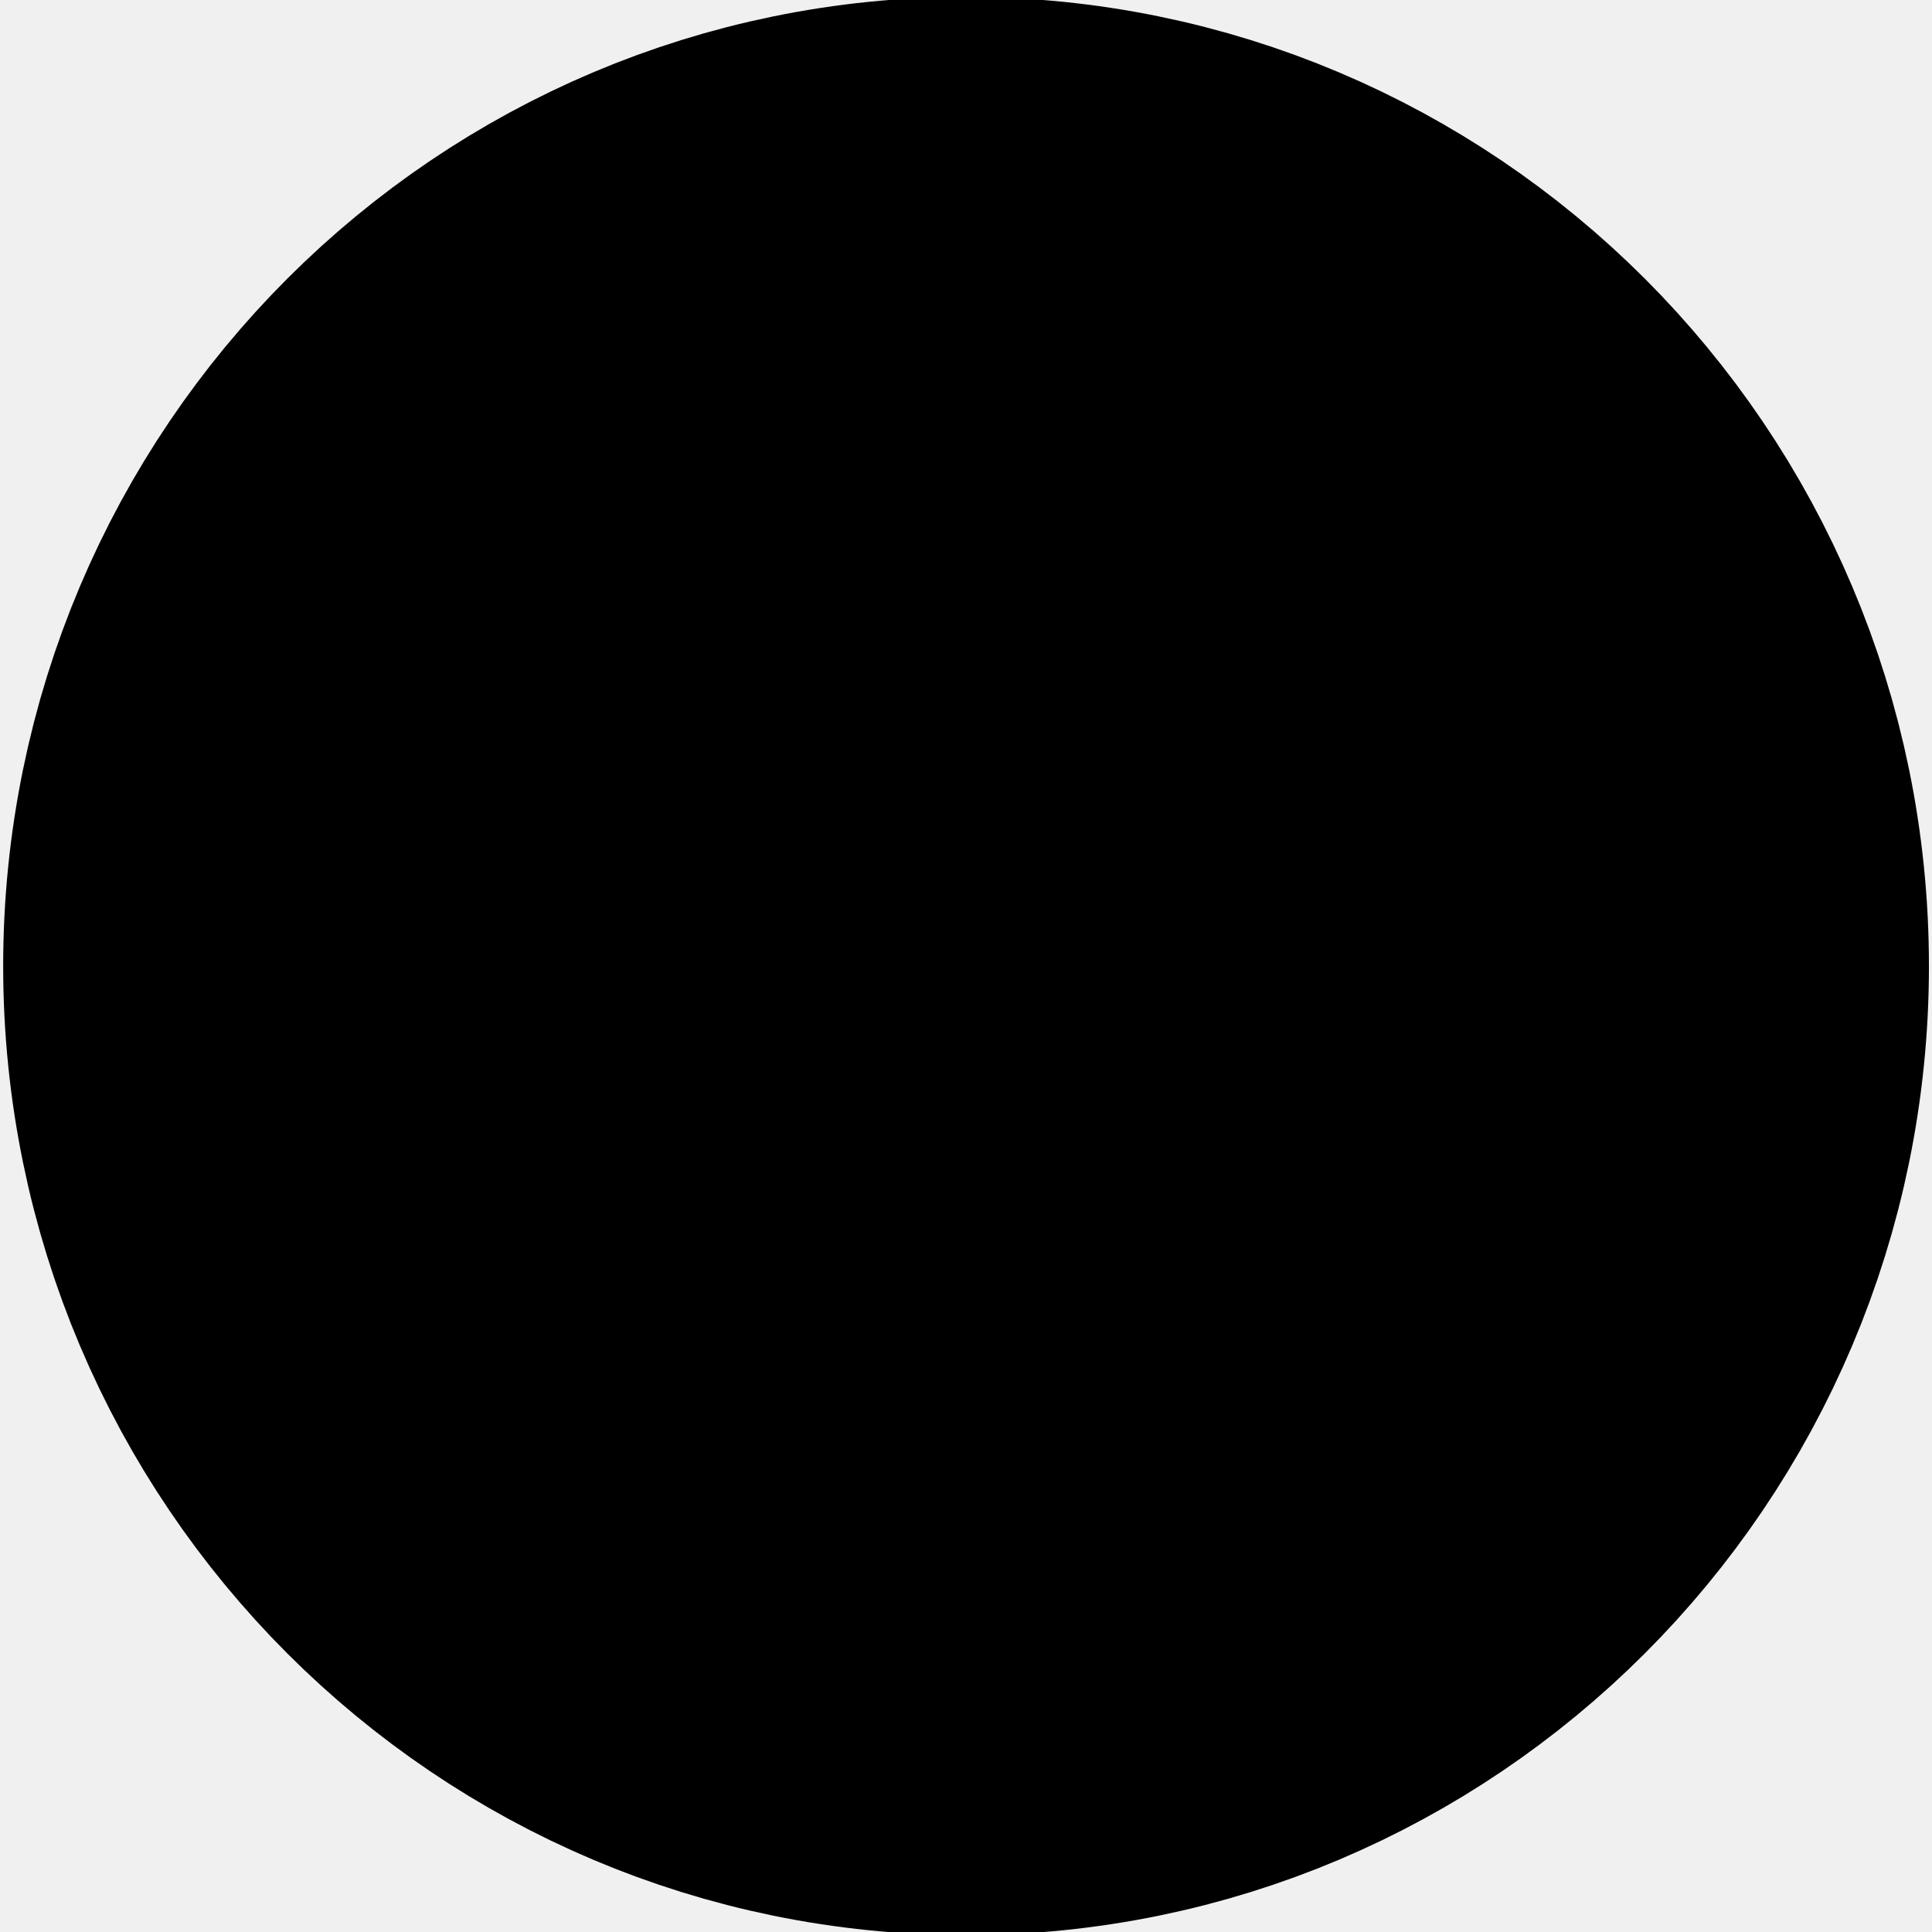
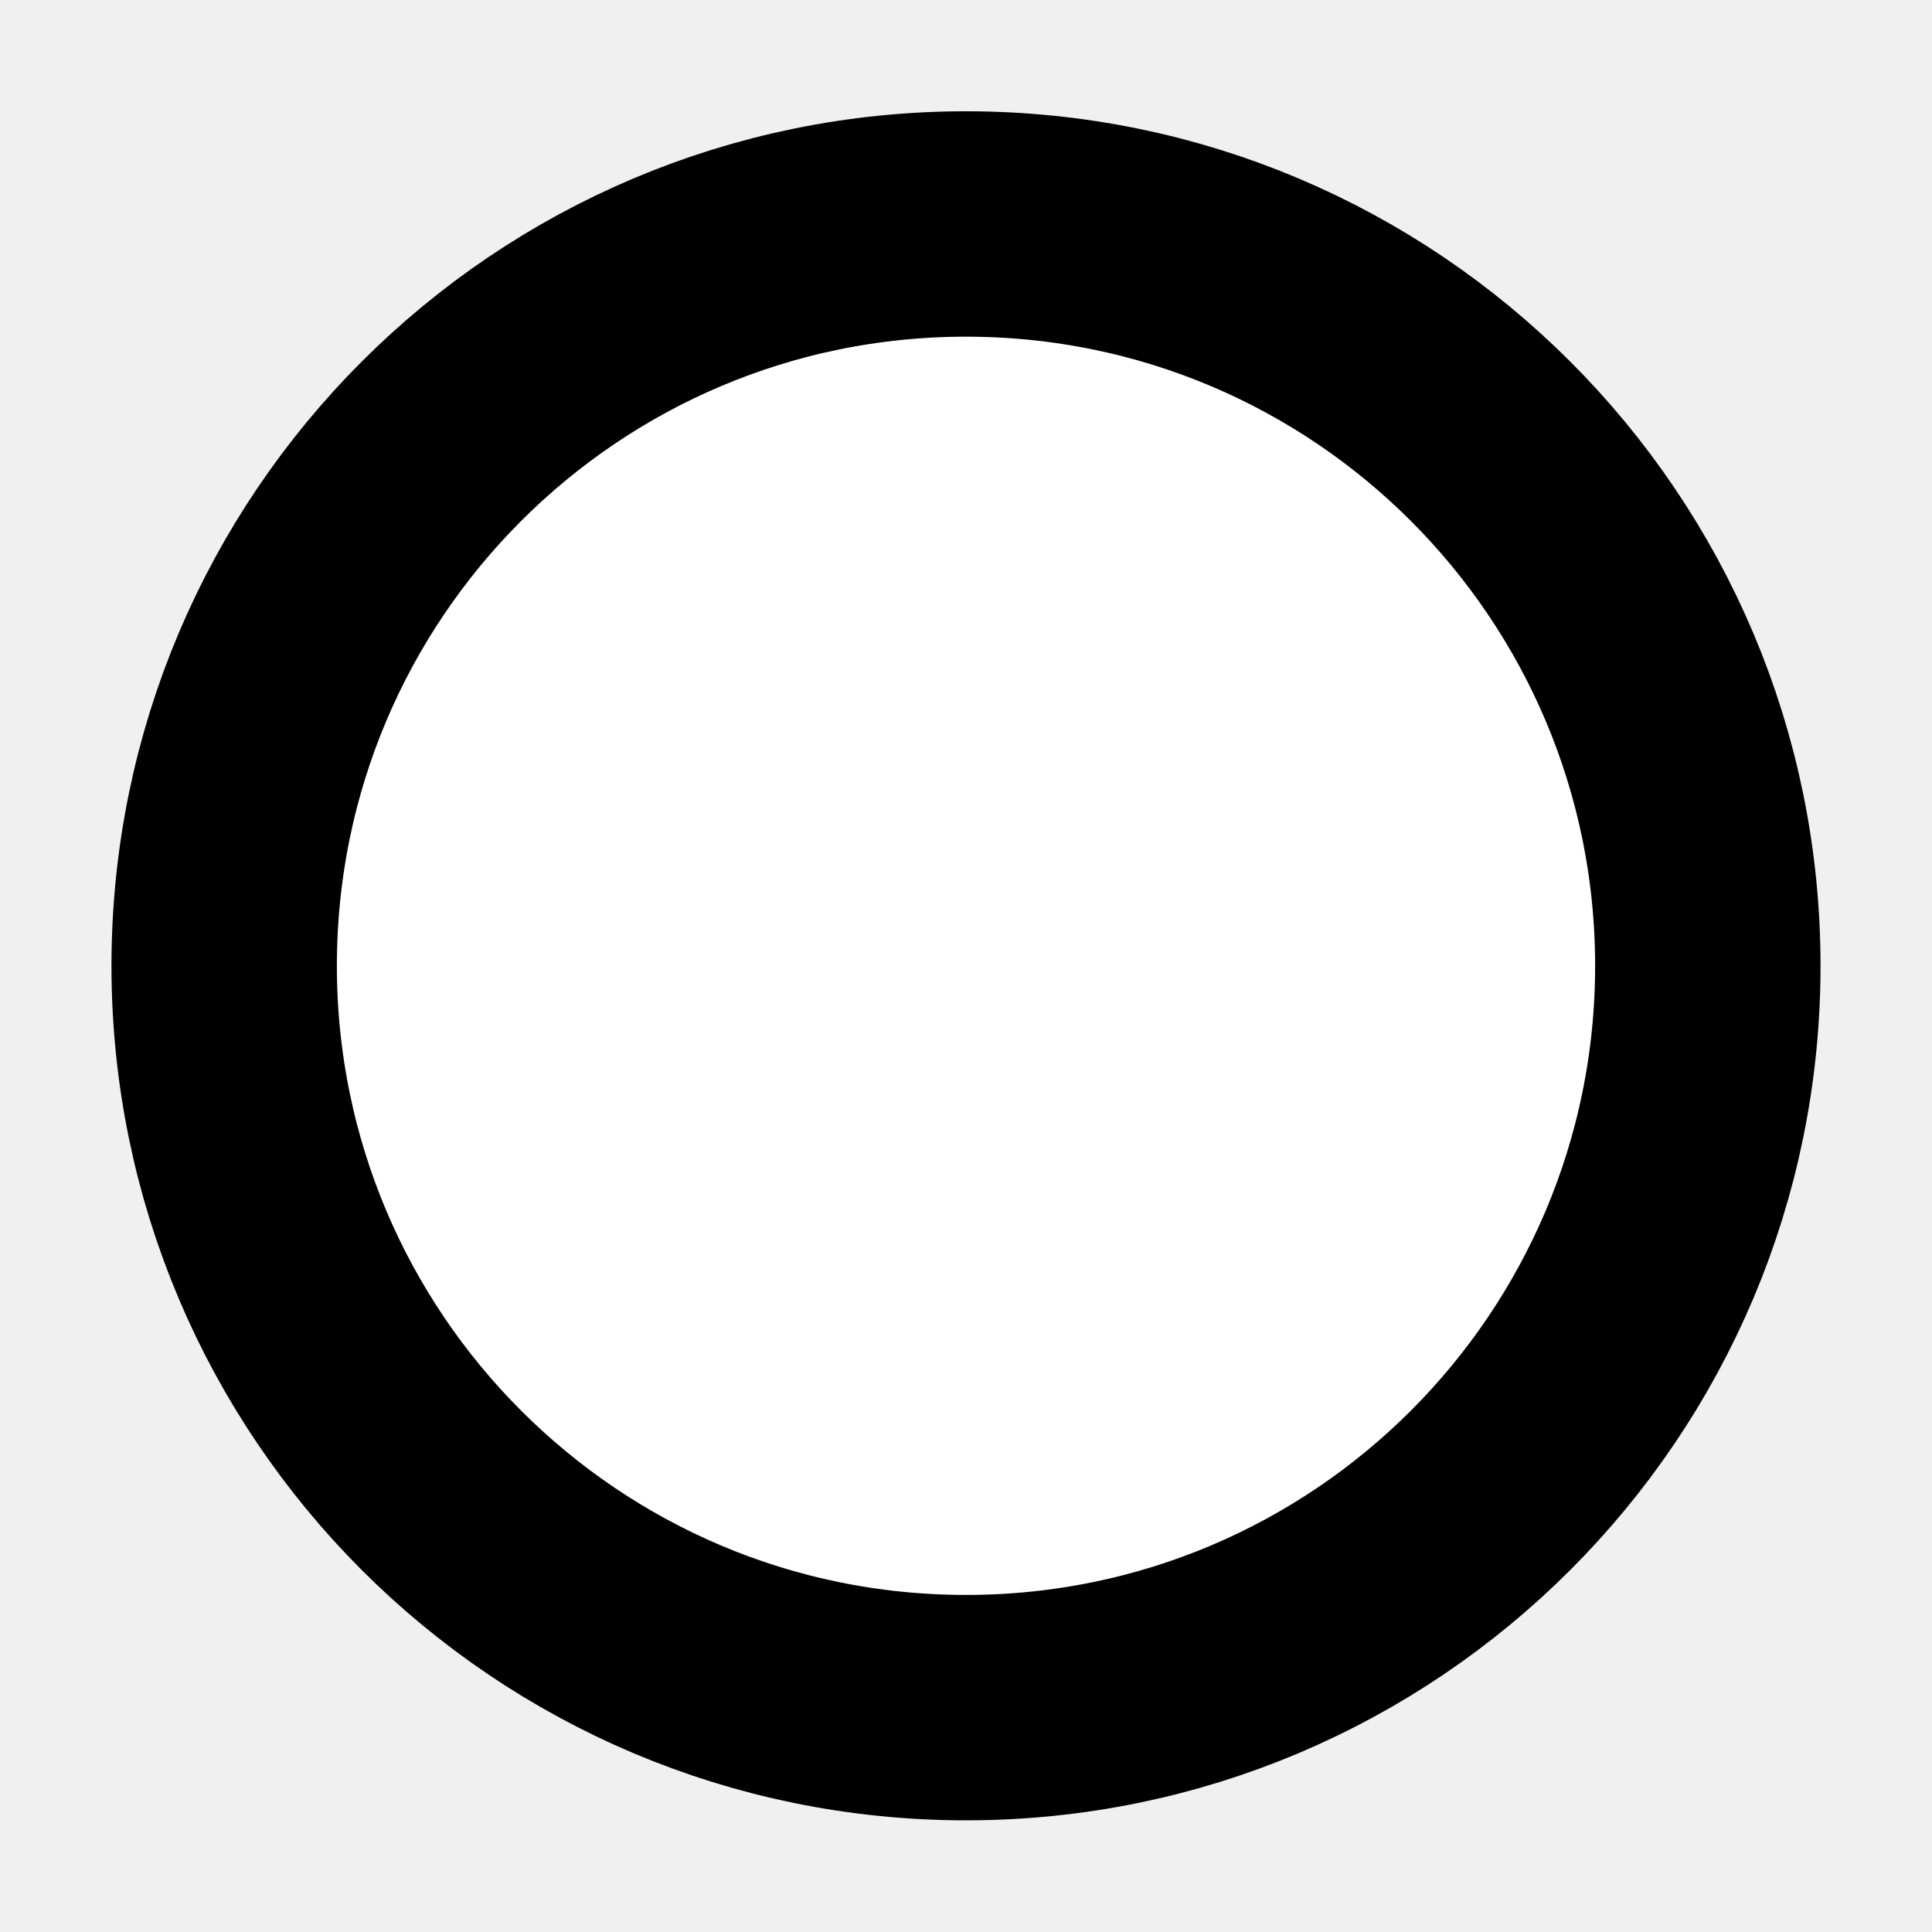
- <svg xmlns="http://www.w3.org/2000/svg" version="1.1" width="10" height="10" viewBox="0 0 10 10" id="svg2">
+ <svg xmlns="http://www.w3.org/2000/svg" version="1.1" width="30" height="30" viewBox="0 0 30 30" id="svg2">
  <defs id="defs18" />
-   <path d="m 30.297,24.121 a 4.195,4.078 0 1 1 -8.39,0 4.195,4.078 0 1 1 8.39,0 z" transform="matrix(0.9153072,0,0,0.9414589,-18.89107,-17.70871)" id="path2983" style="fill:#000000;fill-opacity:1;stroke:#000000;stroke-width:2.5;stroke-linecap:square;stroke-linejoin:miter;stroke-miterlimit:4;stroke-opacity:1;stroke-dasharray:none" />
+   <path d="m 26.519,14.997 a 11.519,11.519 0 1 1 -23.038,0 11.519,11.519 0 1 1 23.038,0 z" id="path2983" style="fill:#ffffff;fill-opacity:1;stroke:#000000;stroke-width:3.5;stroke-linecap:square;stroke-linejoin:miter;stroke-miterlimit:4;stroke-opacity:1;stroke-dasharray:none" />
</svg>
